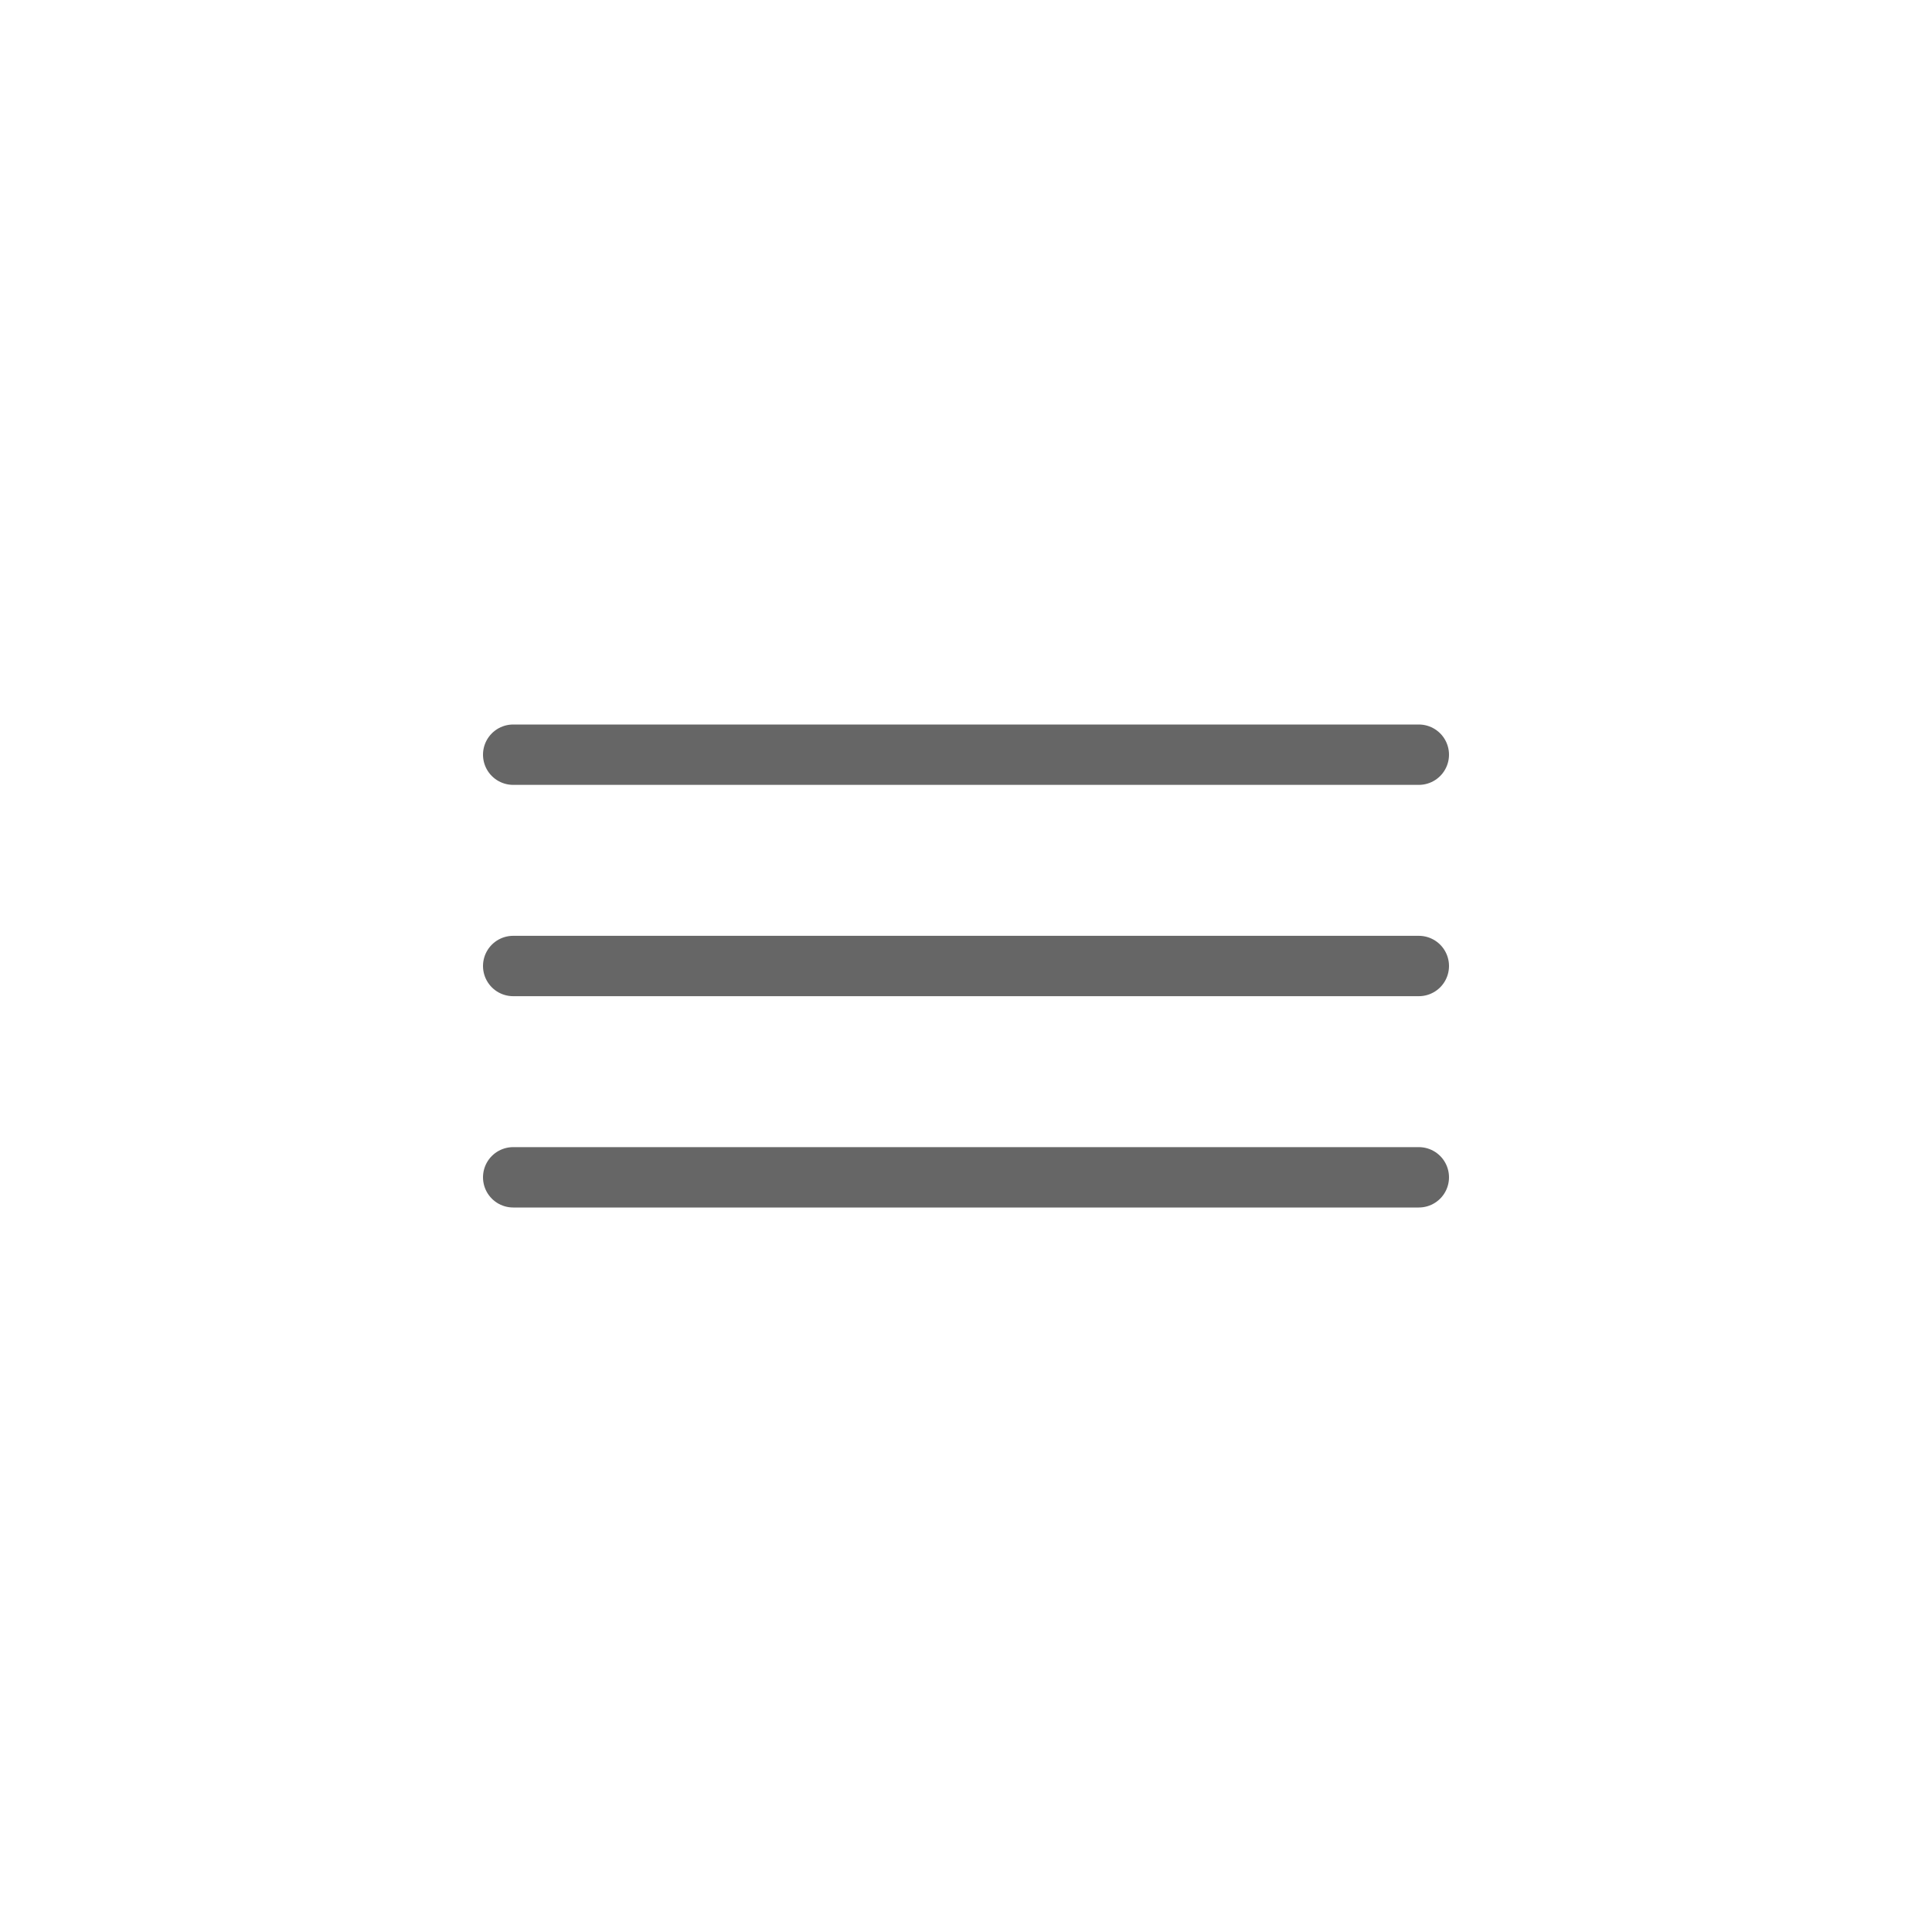
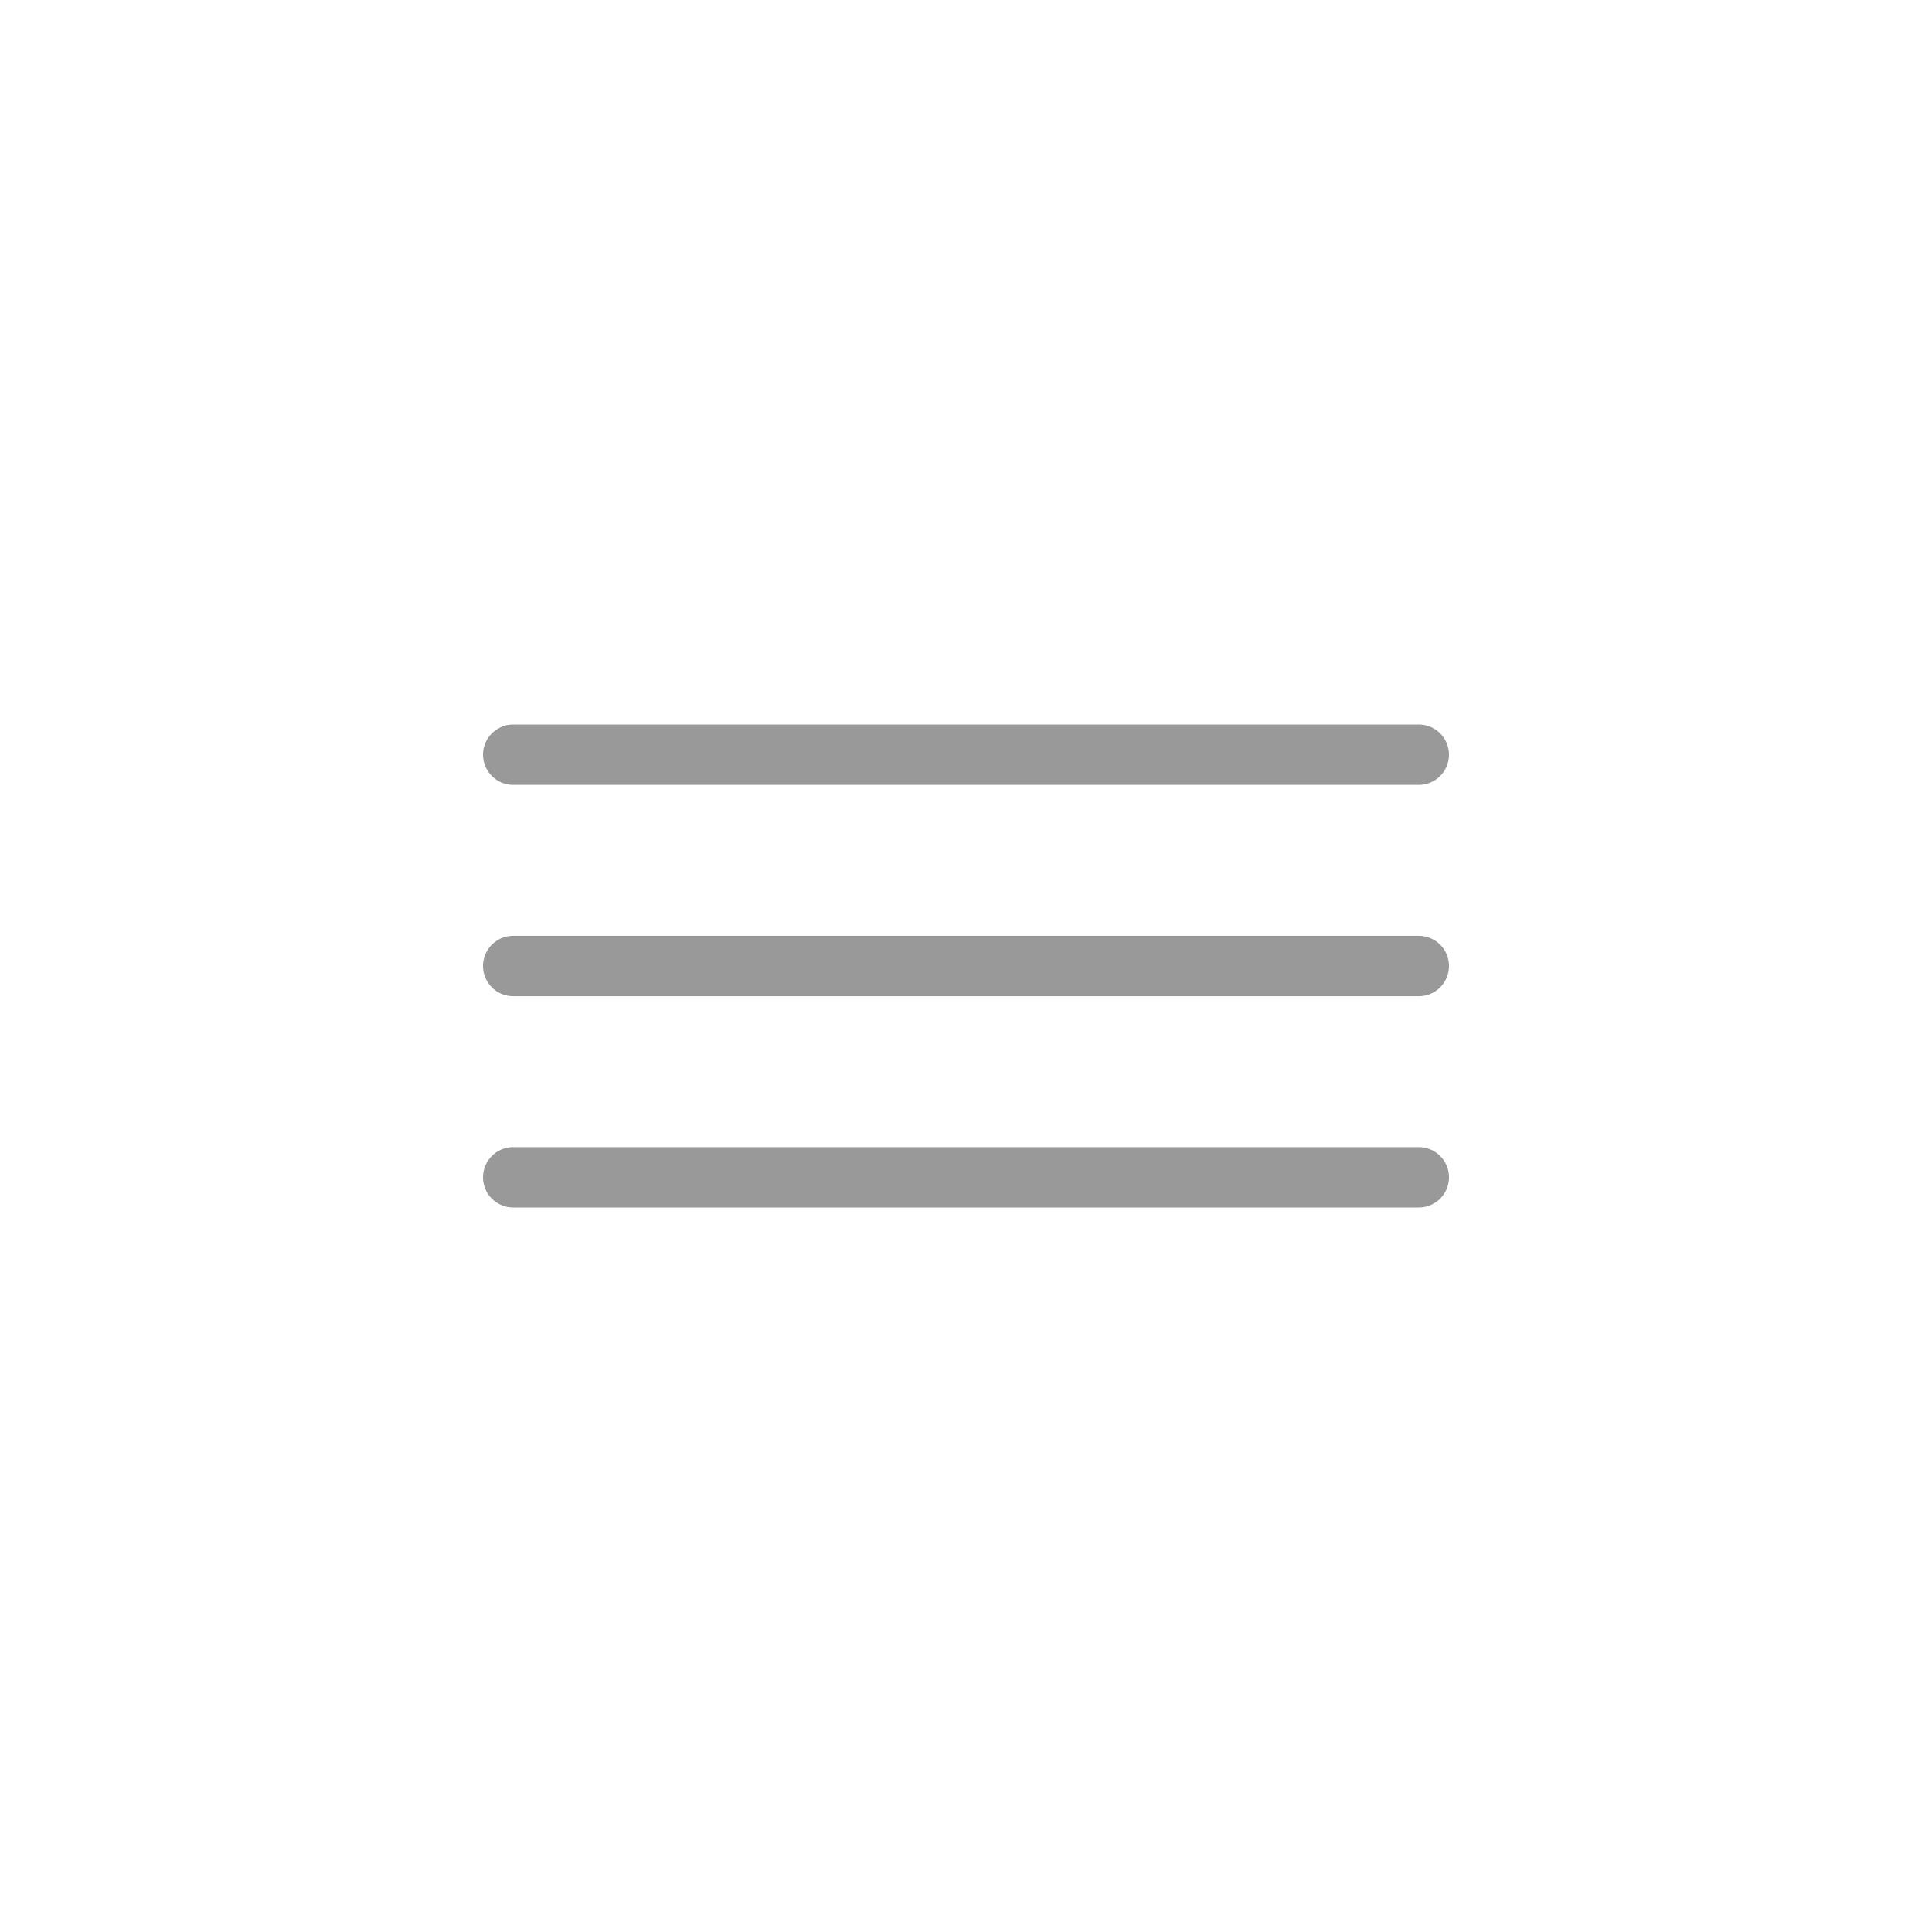
<svg xmlns="http://www.w3.org/2000/svg" viewBox="0 0 64 64">
  <g>
-     <path fill="none" stroke="#666666" stroke-linecap="round" stroke-miterlimit="10" stroke-width="2" d="M17 32h30" />
+     <path fill="none" stroke="#999999" stroke-linecap="round" stroke-miterlimit="10" stroke-width="2" d="M17 32h30" />
    <animateTransform attributeName="transform" begin="0s" dur="5s" repeatCount="indefinite" type="translate" values="-4 0; 4 0; -4 0" />
  </g>
  <g>
-     <path fill="none" stroke="#666666" stroke-linecap="round" stroke-miterlimit="10" stroke-width="2" d="M17 39h30" />
+     <path fill="none" stroke="#999999" stroke-linecap="round" stroke-miterlimit="10" stroke-width="2" d="M17 39h30" />
    <animateTransform attributeName="transform" begin="-2s" dur="5s" repeatCount="indefinite" type="translate" values="-3 0; 3 0; -3 0" />
  </g>
  <g>
-     <path fill="none" stroke="#666666" stroke-linecap="round" stroke-miterlimit="10" stroke-width="2" d="M17 25h30" />
+     <path fill="none" stroke="#999999" stroke-linecap="round" stroke-miterlimit="10" stroke-width="2" d="M17 25h30" />
    <animateTransform attributeName="transform" begin="-4s" dur="5s" repeatCount="indefinite" type="translate" values="-4 0; 4 0; -4 0" />
  </g>
</svg>
